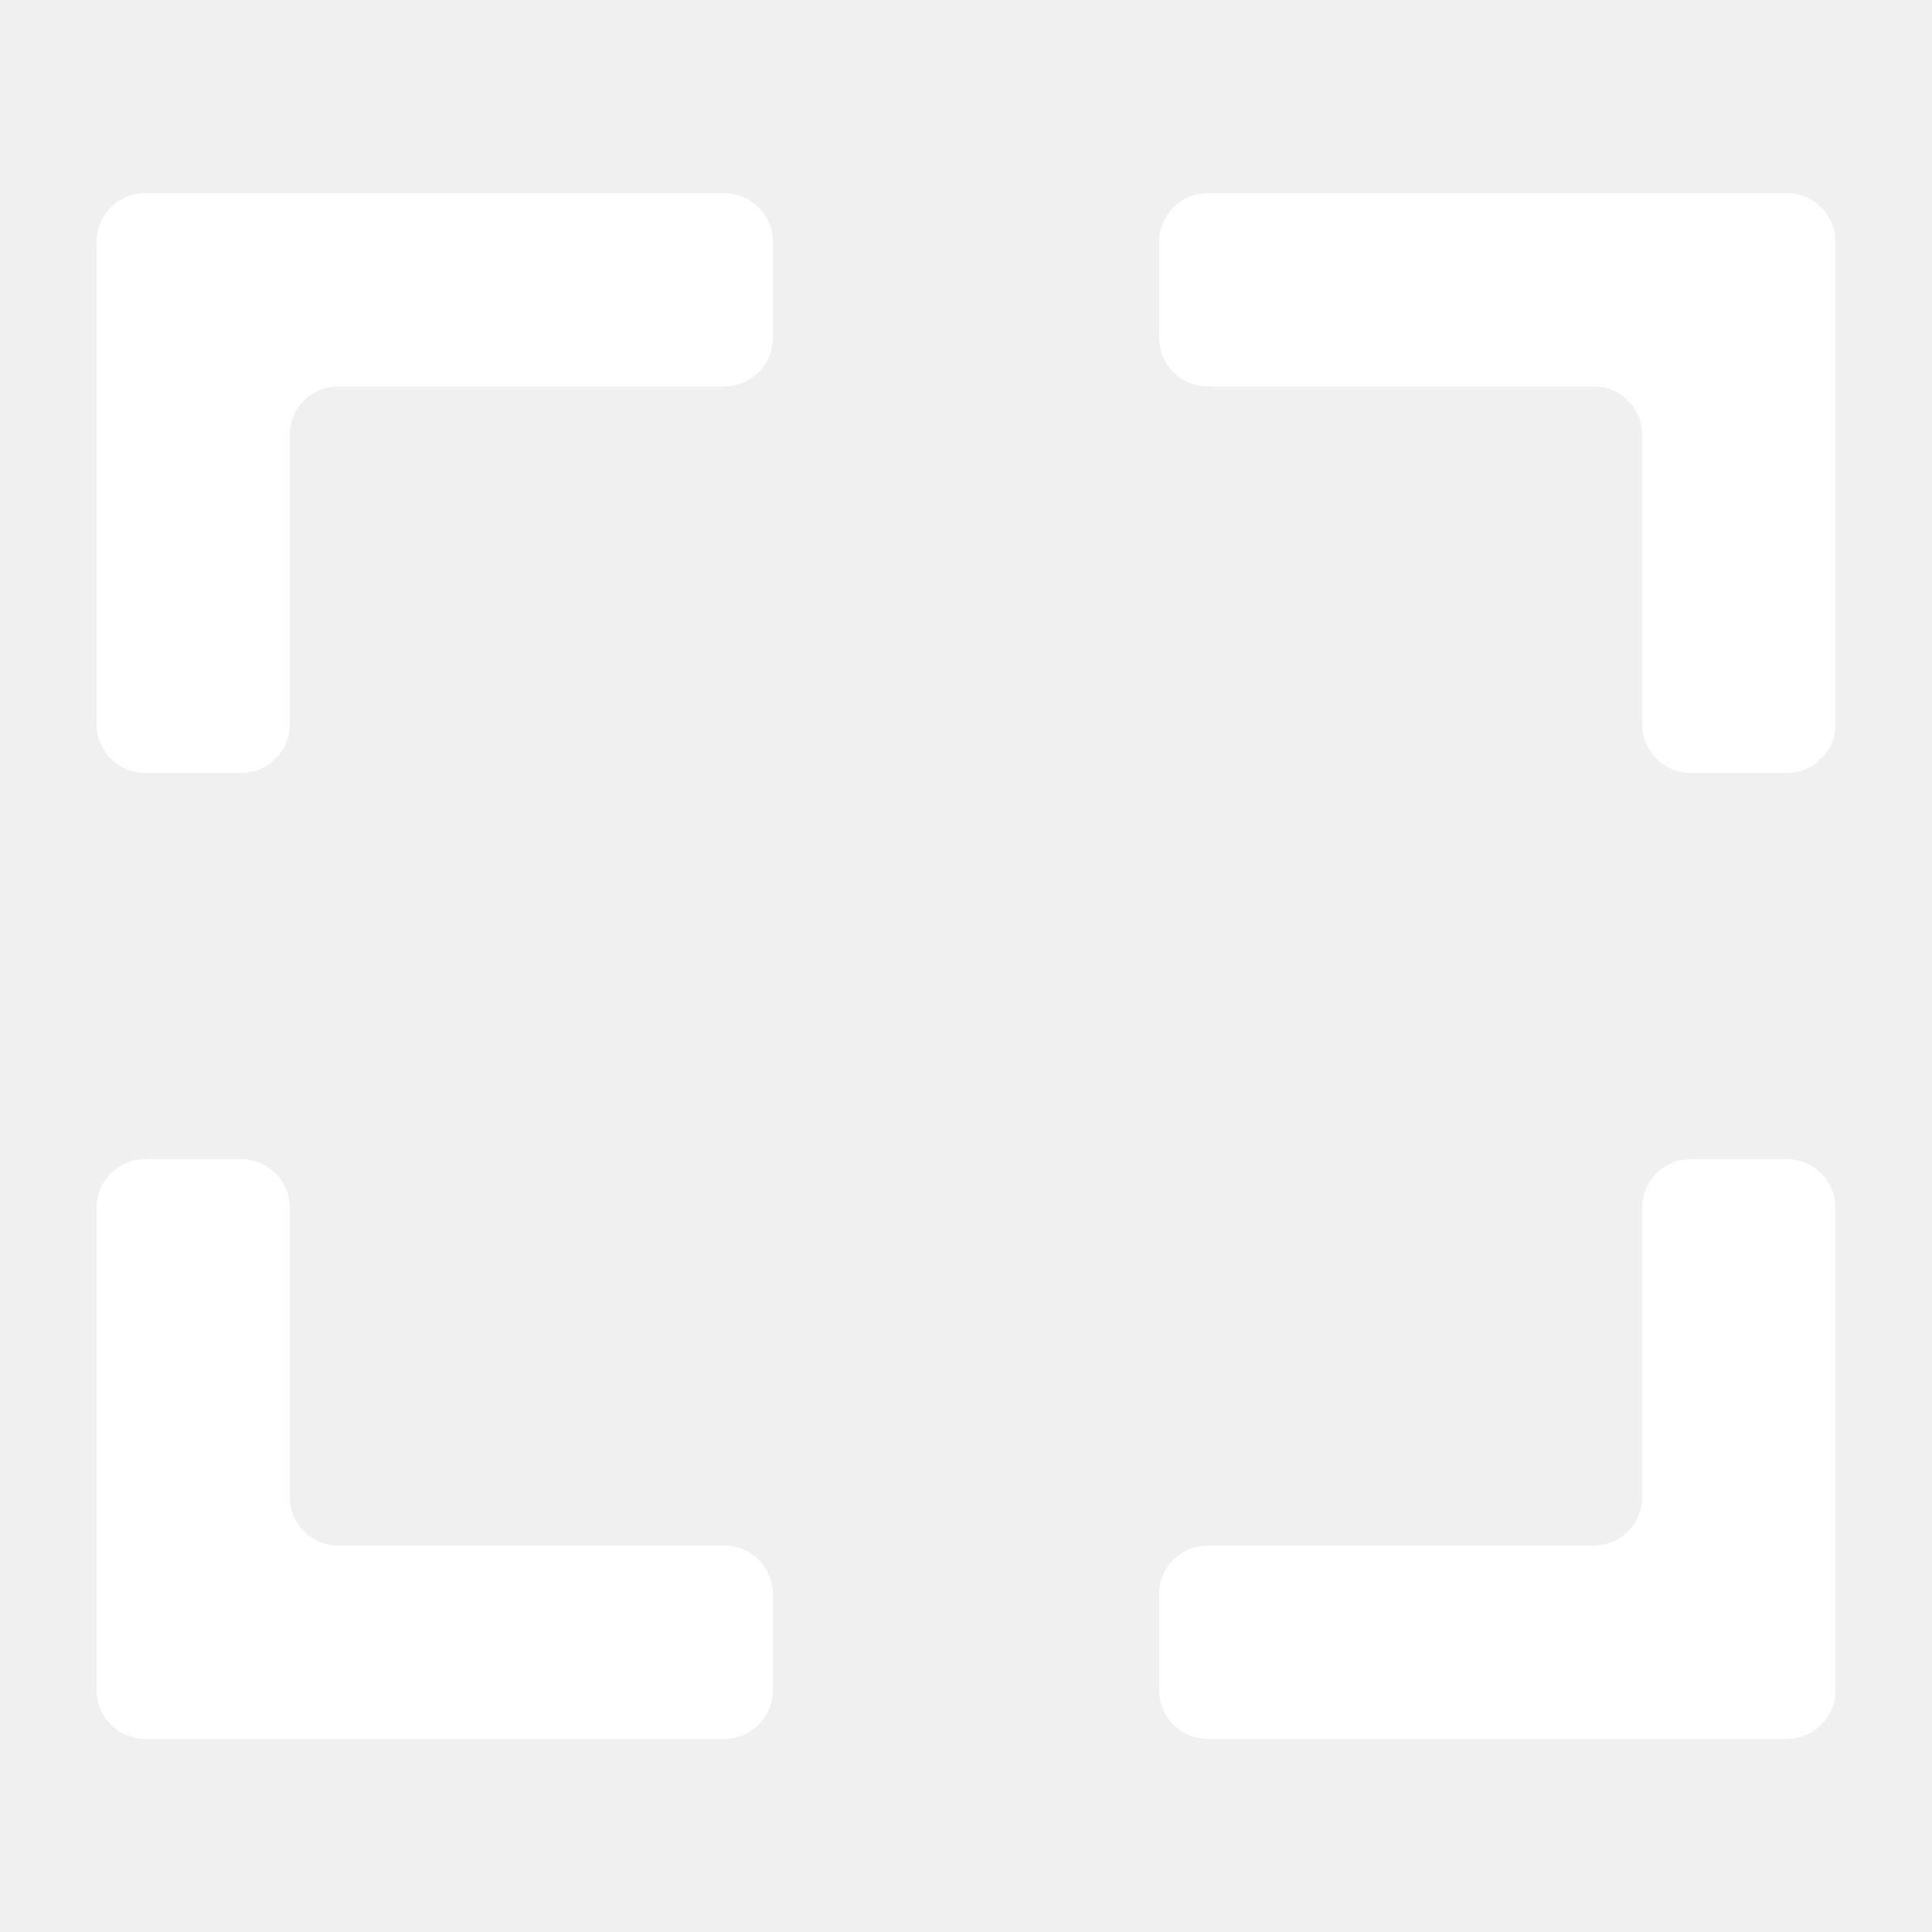
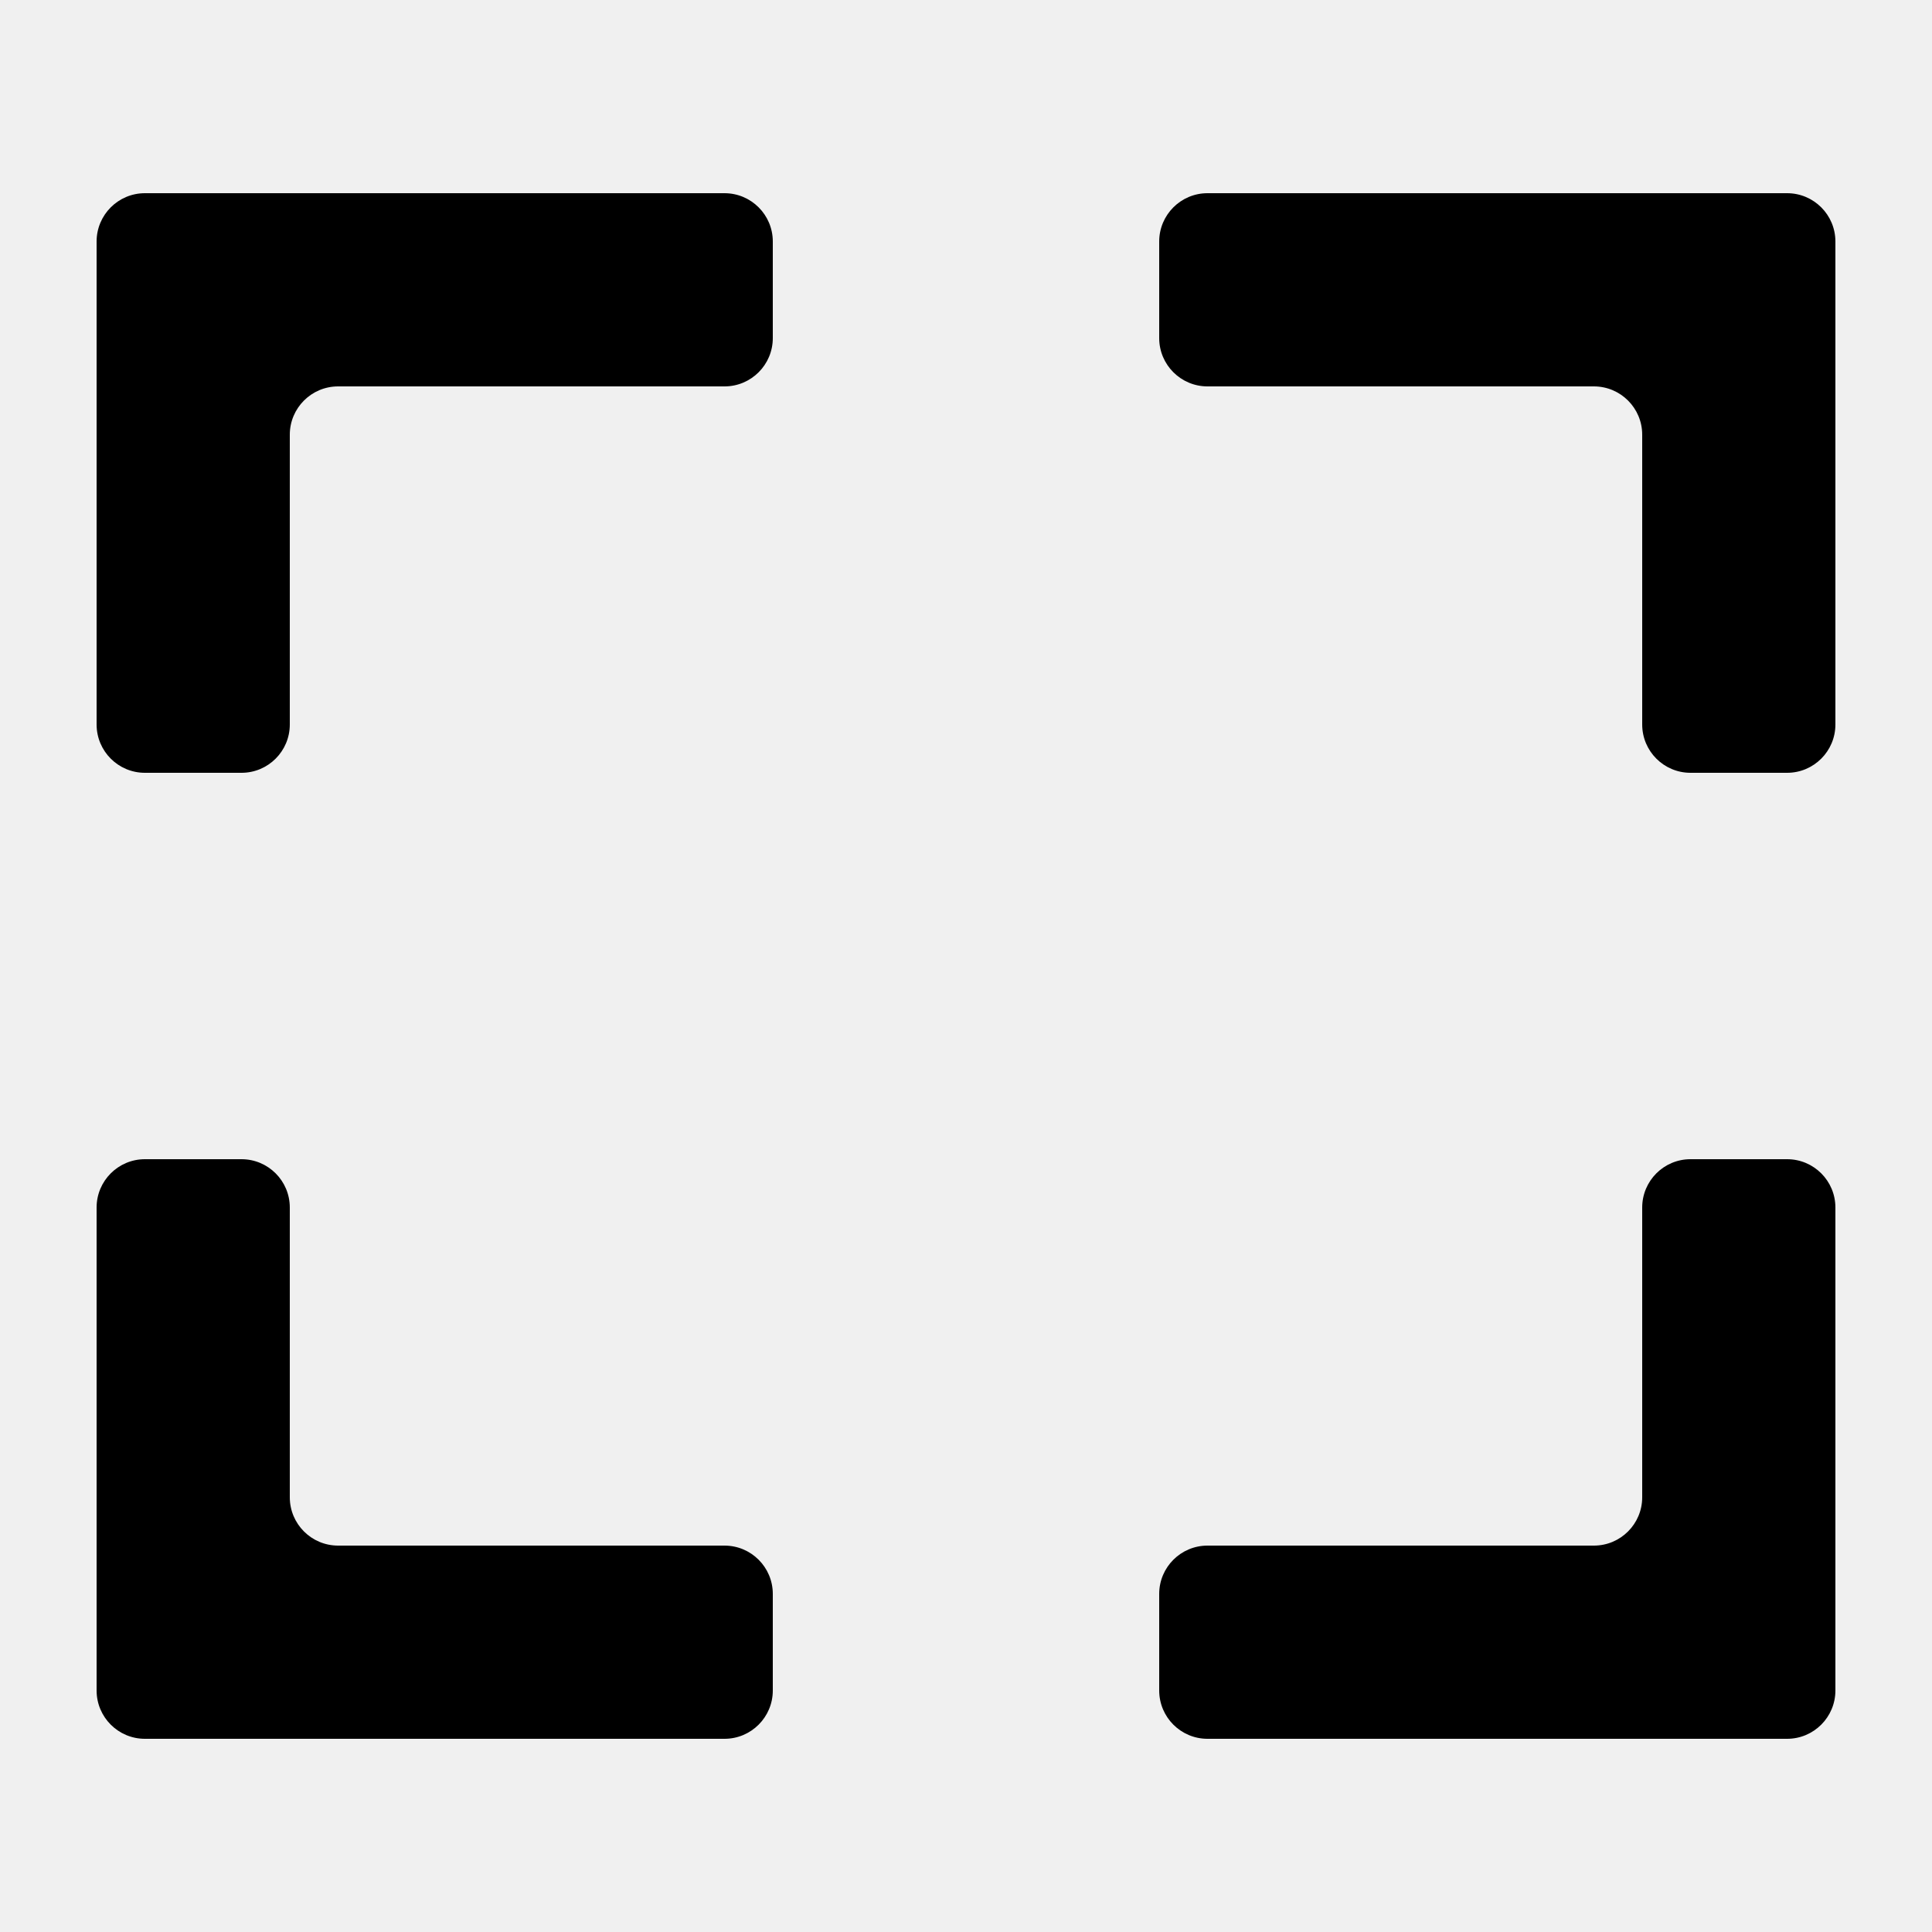
<svg xmlns="http://www.w3.org/2000/svg" id="Layer_1" x="0" y="0" version="1.1" viewBox="0 0 20 20" style="enable-background:new 0 0 20 20" xml:space="preserve">
-   <path d="M8 2.5C8 2.224 7.776 2 7.5 2H1.5C1.224 2 1 2.224 1 2.5V7.5C1 7.776 1.224 8 1.5 8L2.5 8C2.776 8 3 7.776 3 7.5V4.5C3 4.224 3.224 4 3.5 4L7.5 4C7.776 4 8 3.776 8 3.5V2.5Z" fill="white" />
-   <path d="M12.5 4C12.224 4 12 3.776 12 3.5V2.5C12 2.224 12.224 2 12.5 2H18.5C18.776 2 19 2.224 19 2.5V7.5C19 7.776 18.776 8 18.5 8H17.5C17.224 8 17 7.776 17 7.5V4.5C17 4.224 16.776 4 16.5 4L12.5 4Z" fill="white" />
-   <path d="M12 16.5C12 16.224 12.224 16 12.5 16H16.5C16.776 16 17 15.776 17 15.5V12.5C17 12.224 17.224 12 17.5 12H18.5C18.776 12 19 12.224 19 12.5V17.5C19 17.776 18.776 18 18.5 18H12.5C12.224 18 12 17.776 12 17.5V16.5Z" fill="white" />
-   <path d="M2.5 12C2.776 12 3 12.224 3 12.5V15.5C3 15.776 3.224 16 3.5 16H7.5C7.776 16 8 16.224 8 16.5V17.5C8 17.776 7.776 18 7.5 18H1.5C1.224 18 1 17.776 1 17.5V12.5C1 12.224 1.224 12 1.5 12H2.5Z" fill="white" />
+   <path d="M8 2.5C8 2.224 7.776 2 7.5 2H1.5C1.224 2 1 2.224 1 2.5V7.5C1 7.776 1.224 8 1.5 8L2.5 8C2.776 8 3 7.776 3 7.5V4.5C3 4.224 3.224 4 3.5 4L7.5 4C7.776 4 8 3.776 8 3.5V2.5Z" />
+   <path d="M12.5 4C12.224 4 12 3.776 12 3.5V2.5C12 2.224 12.224 2 12.5 2H18.5C18.776 2 19 2.224 19 2.5V7.5C19 7.776 18.776 8 18.5 8H17.5C17.224 8 17 7.776 17 7.5V4.5C17 4.224 16.776 4 16.5 4L12.5 4Z" />
+   <path d="M12 16.5C12 16.224 12.224 16 12.5 16H16.5C16.776 16 17 15.776 17 15.5V12.5C17 12.224 17.224 12 17.5 12H18.5C18.776 12 19 12.224 19 12.5V17.5C19 17.776 18.776 18 18.5 18H12.5C12.224 18 12 17.776 12 17.5V16.5Z" />
+   <path d="M2.5 12C2.776 12 3 12.224 3 12.5V15.5C3 15.776 3.224 16 3.5 16H7.5C7.776 16 8 16.224 8 16.5V17.5C8 17.776 7.776 18 7.5 18H1.5C1.224 18 1 17.776 1 17.5V12.5C1 12.224 1.224 12 1.5 12H2.5Z" />
</svg>
